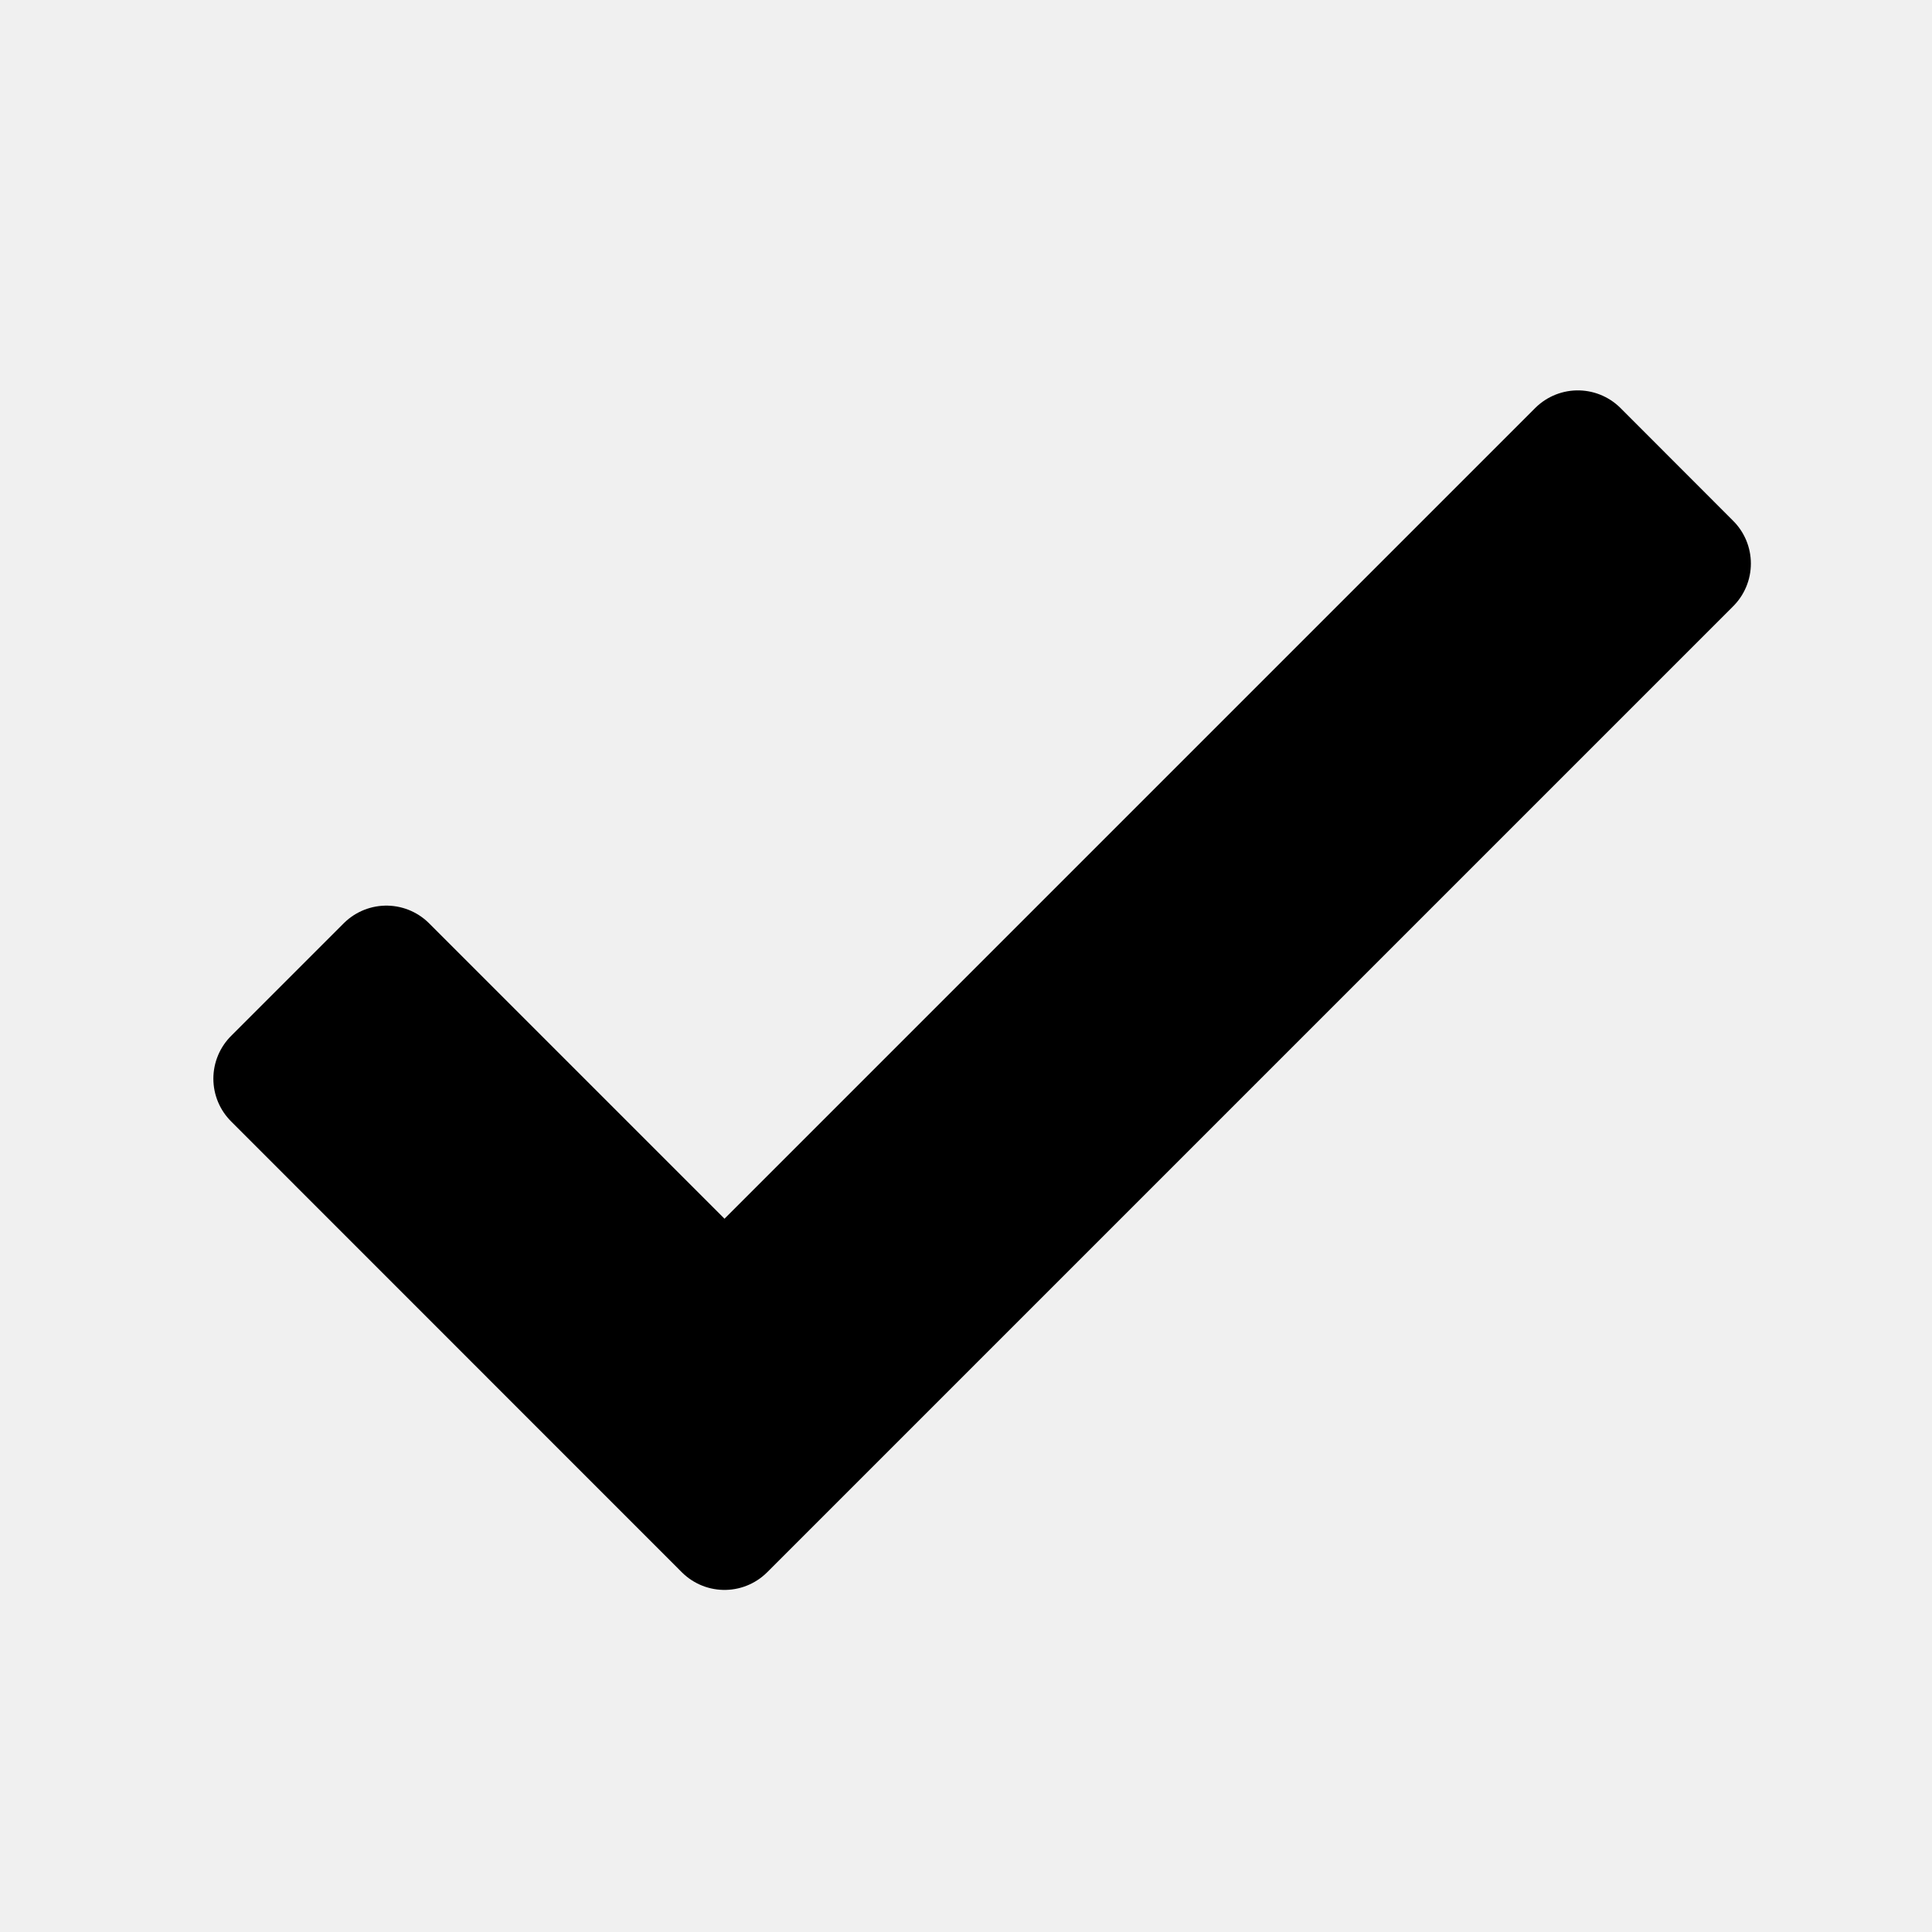
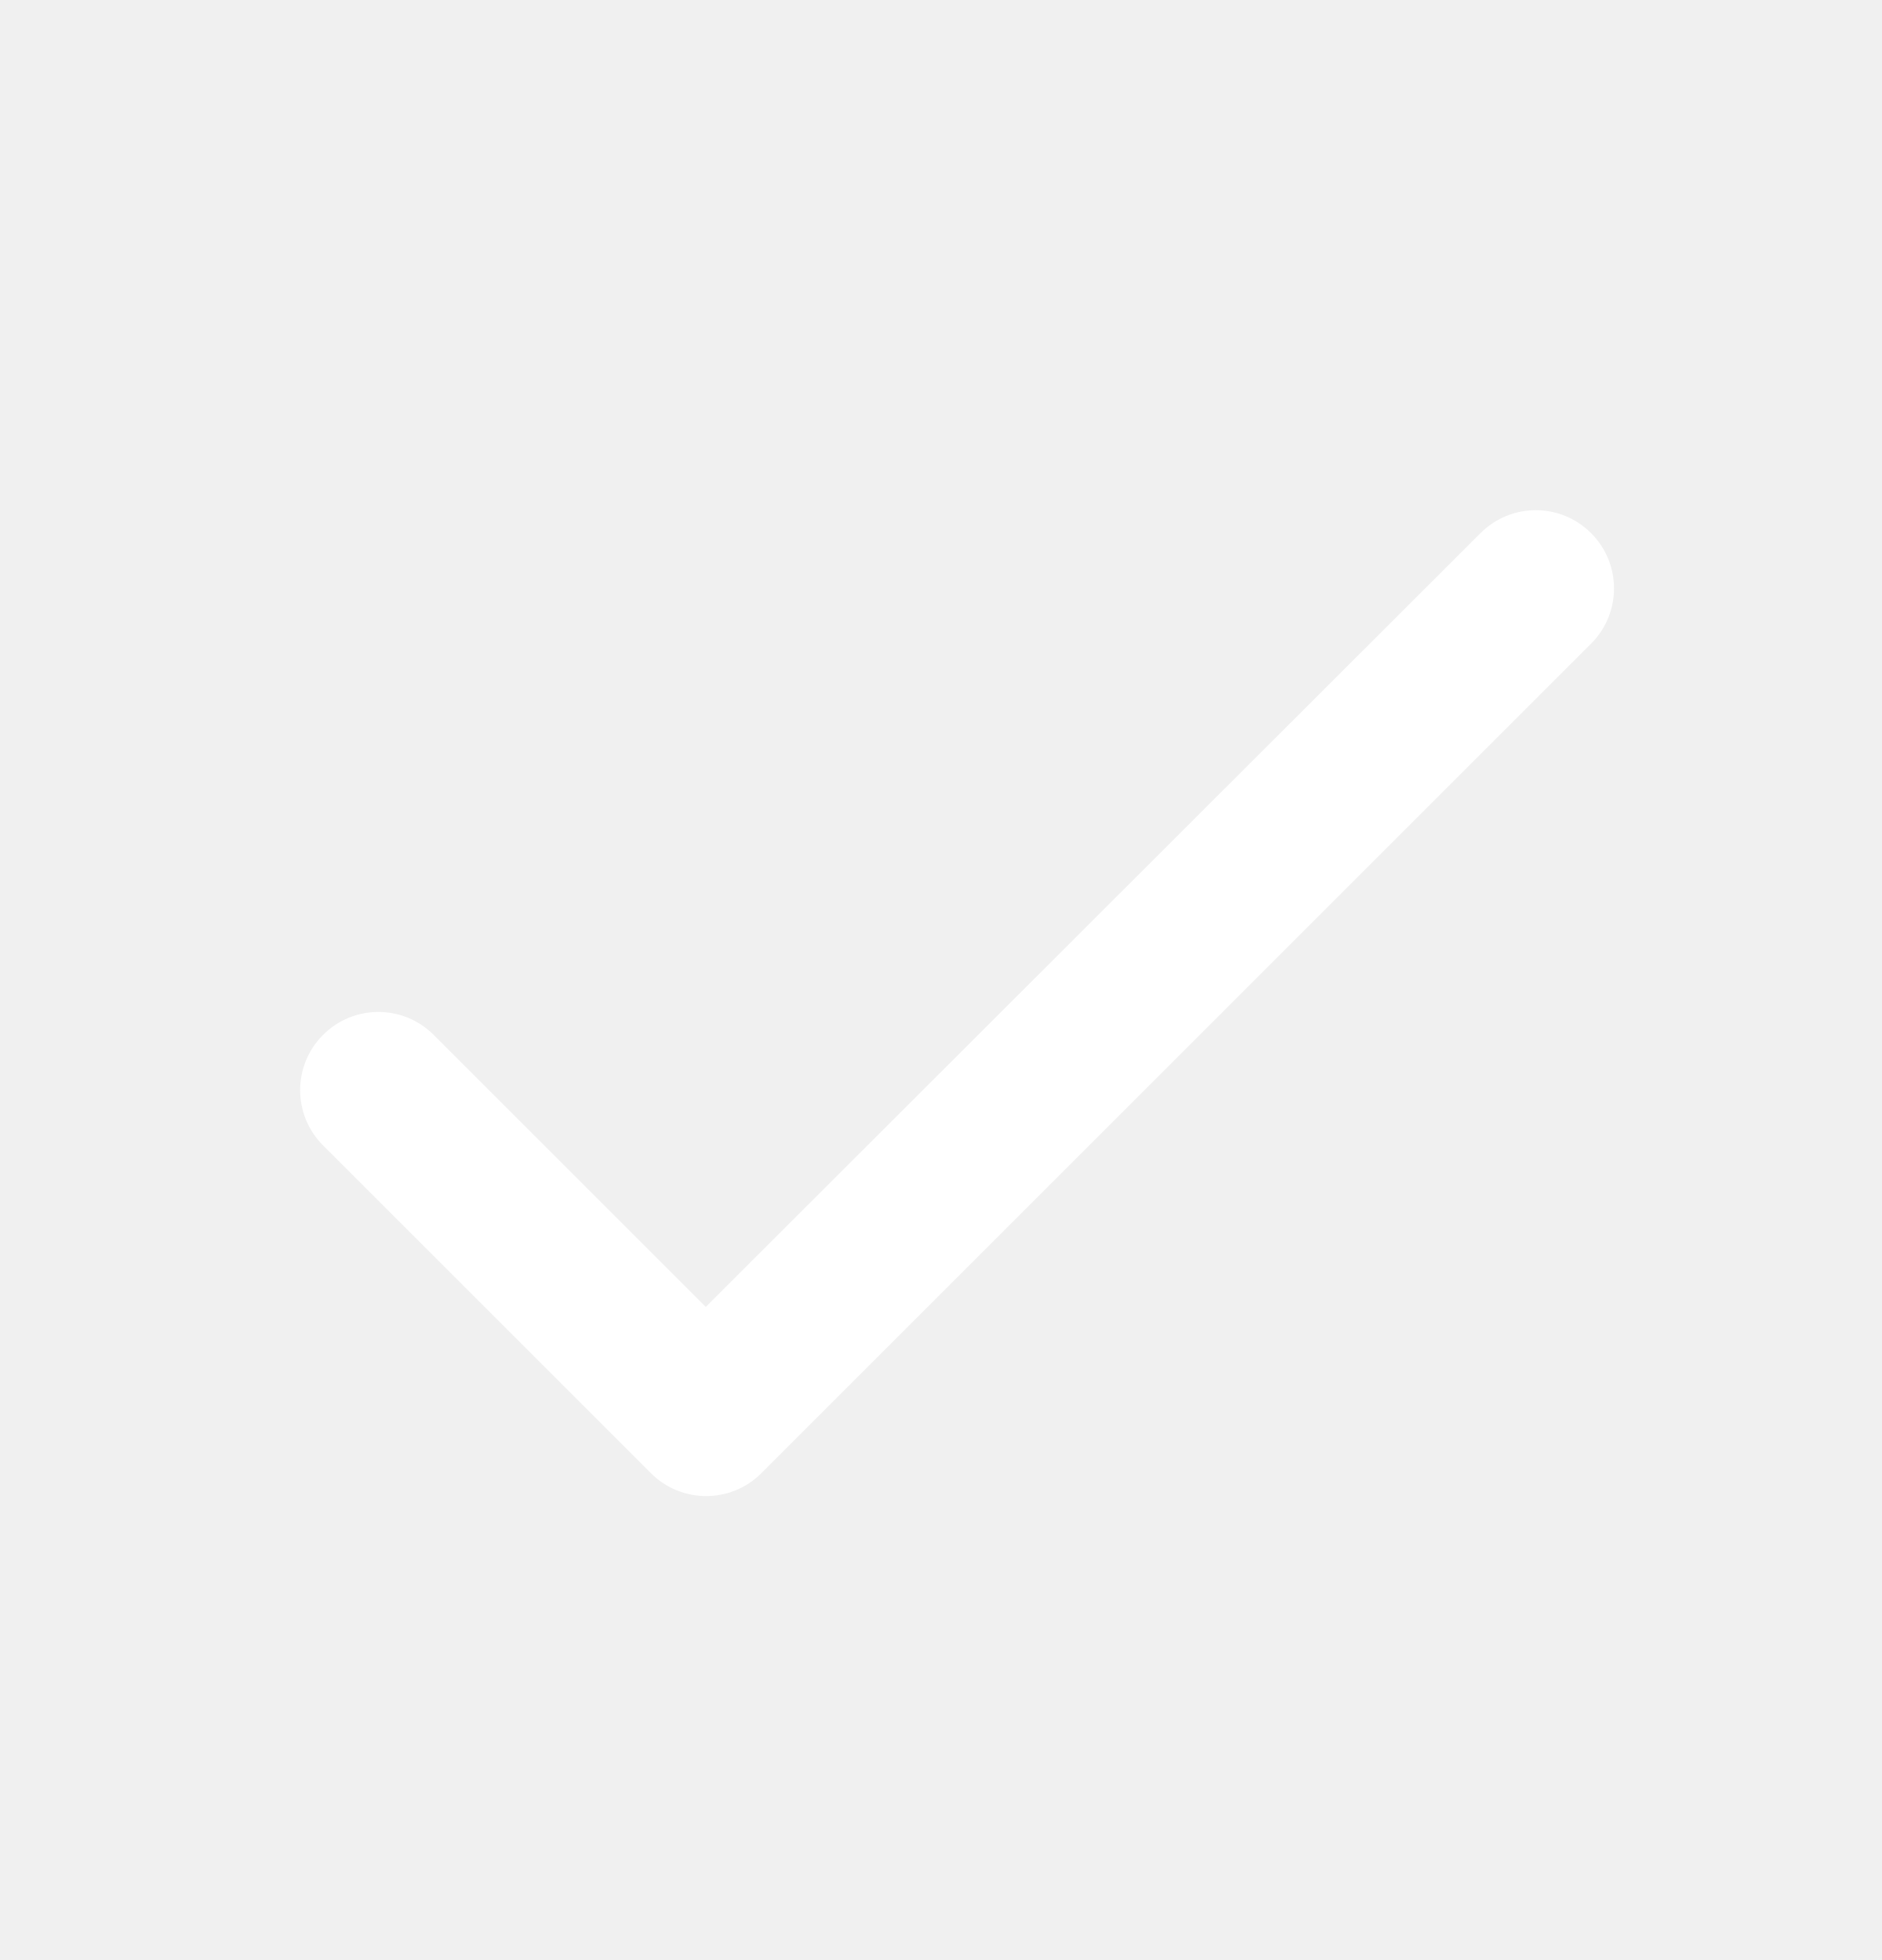
- <svg xmlns="http://www.w3.org/2000/svg" viewBox="0 0 16 16" fill="currentColor">
-   <path d="M6 10.8L3.2 8L2.267 8.933L6 12.667L14 4.667L13.067 3.733L6 10.8Z" stroke="currentColor" stroke-width="1" fill="currentColor" stroke-linecap="round" stroke-linejoin="round" />
+ <svg xmlns="http://www.w3.org/2000/svg" viewBox="0 0 24 25" fill="currentColor">
+   <g clip-path="url(#clip0_3300_846)">
+     <path d="M9 16.67L5.53 13.2C5.14 12.81 4.51 12.81 4.12 13.2C3.73 13.59 3.73 14.22 4.12 14.61L8.3 18.79C8.69 19.18 9.32 19.18 9.71 18.79L20.29 8.21C20.68 7.82 20.68 7.19 20.29 6.8C19.9 6.41 19.27 6.41 18.88 6.8L9 16.67Z" fill="white" />
+   </g>
+   <defs>
+     <clipPath id="clip0_3300_846">
+       <rect width="24" height="24" fill="white" transform="translate(0 0.5)" />
+     </clipPath>
+   </defs>
</svg>
